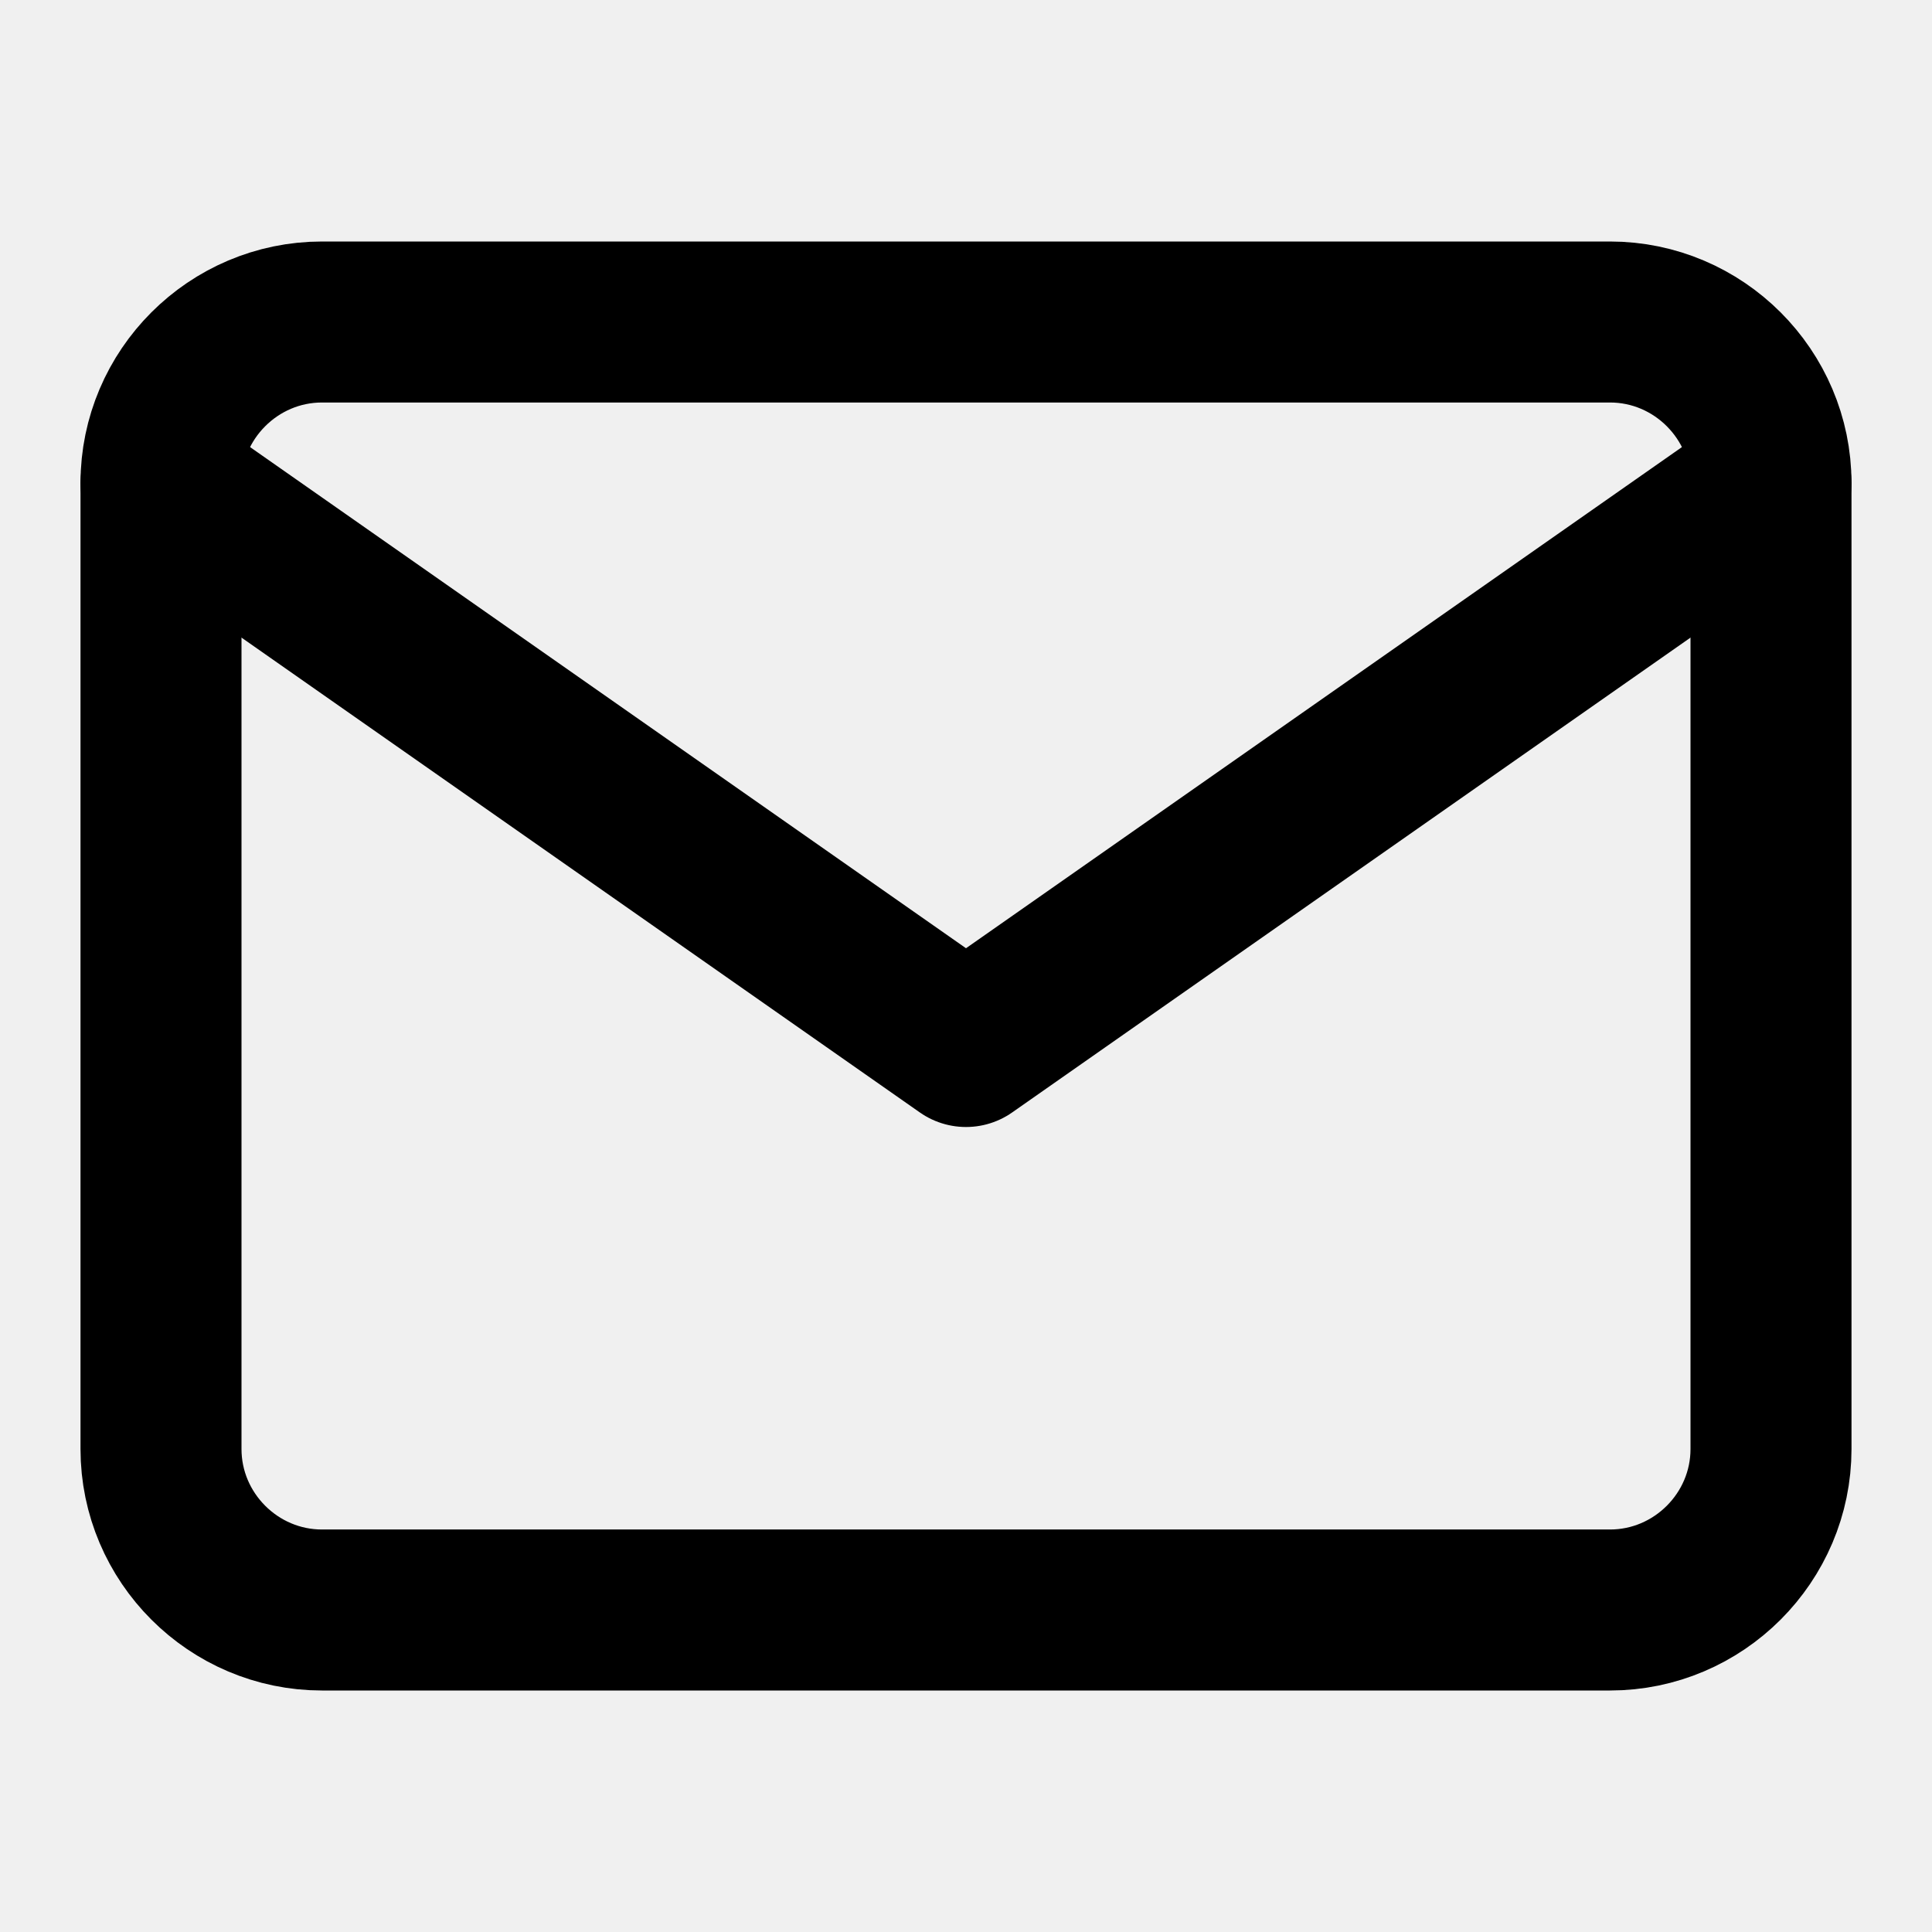
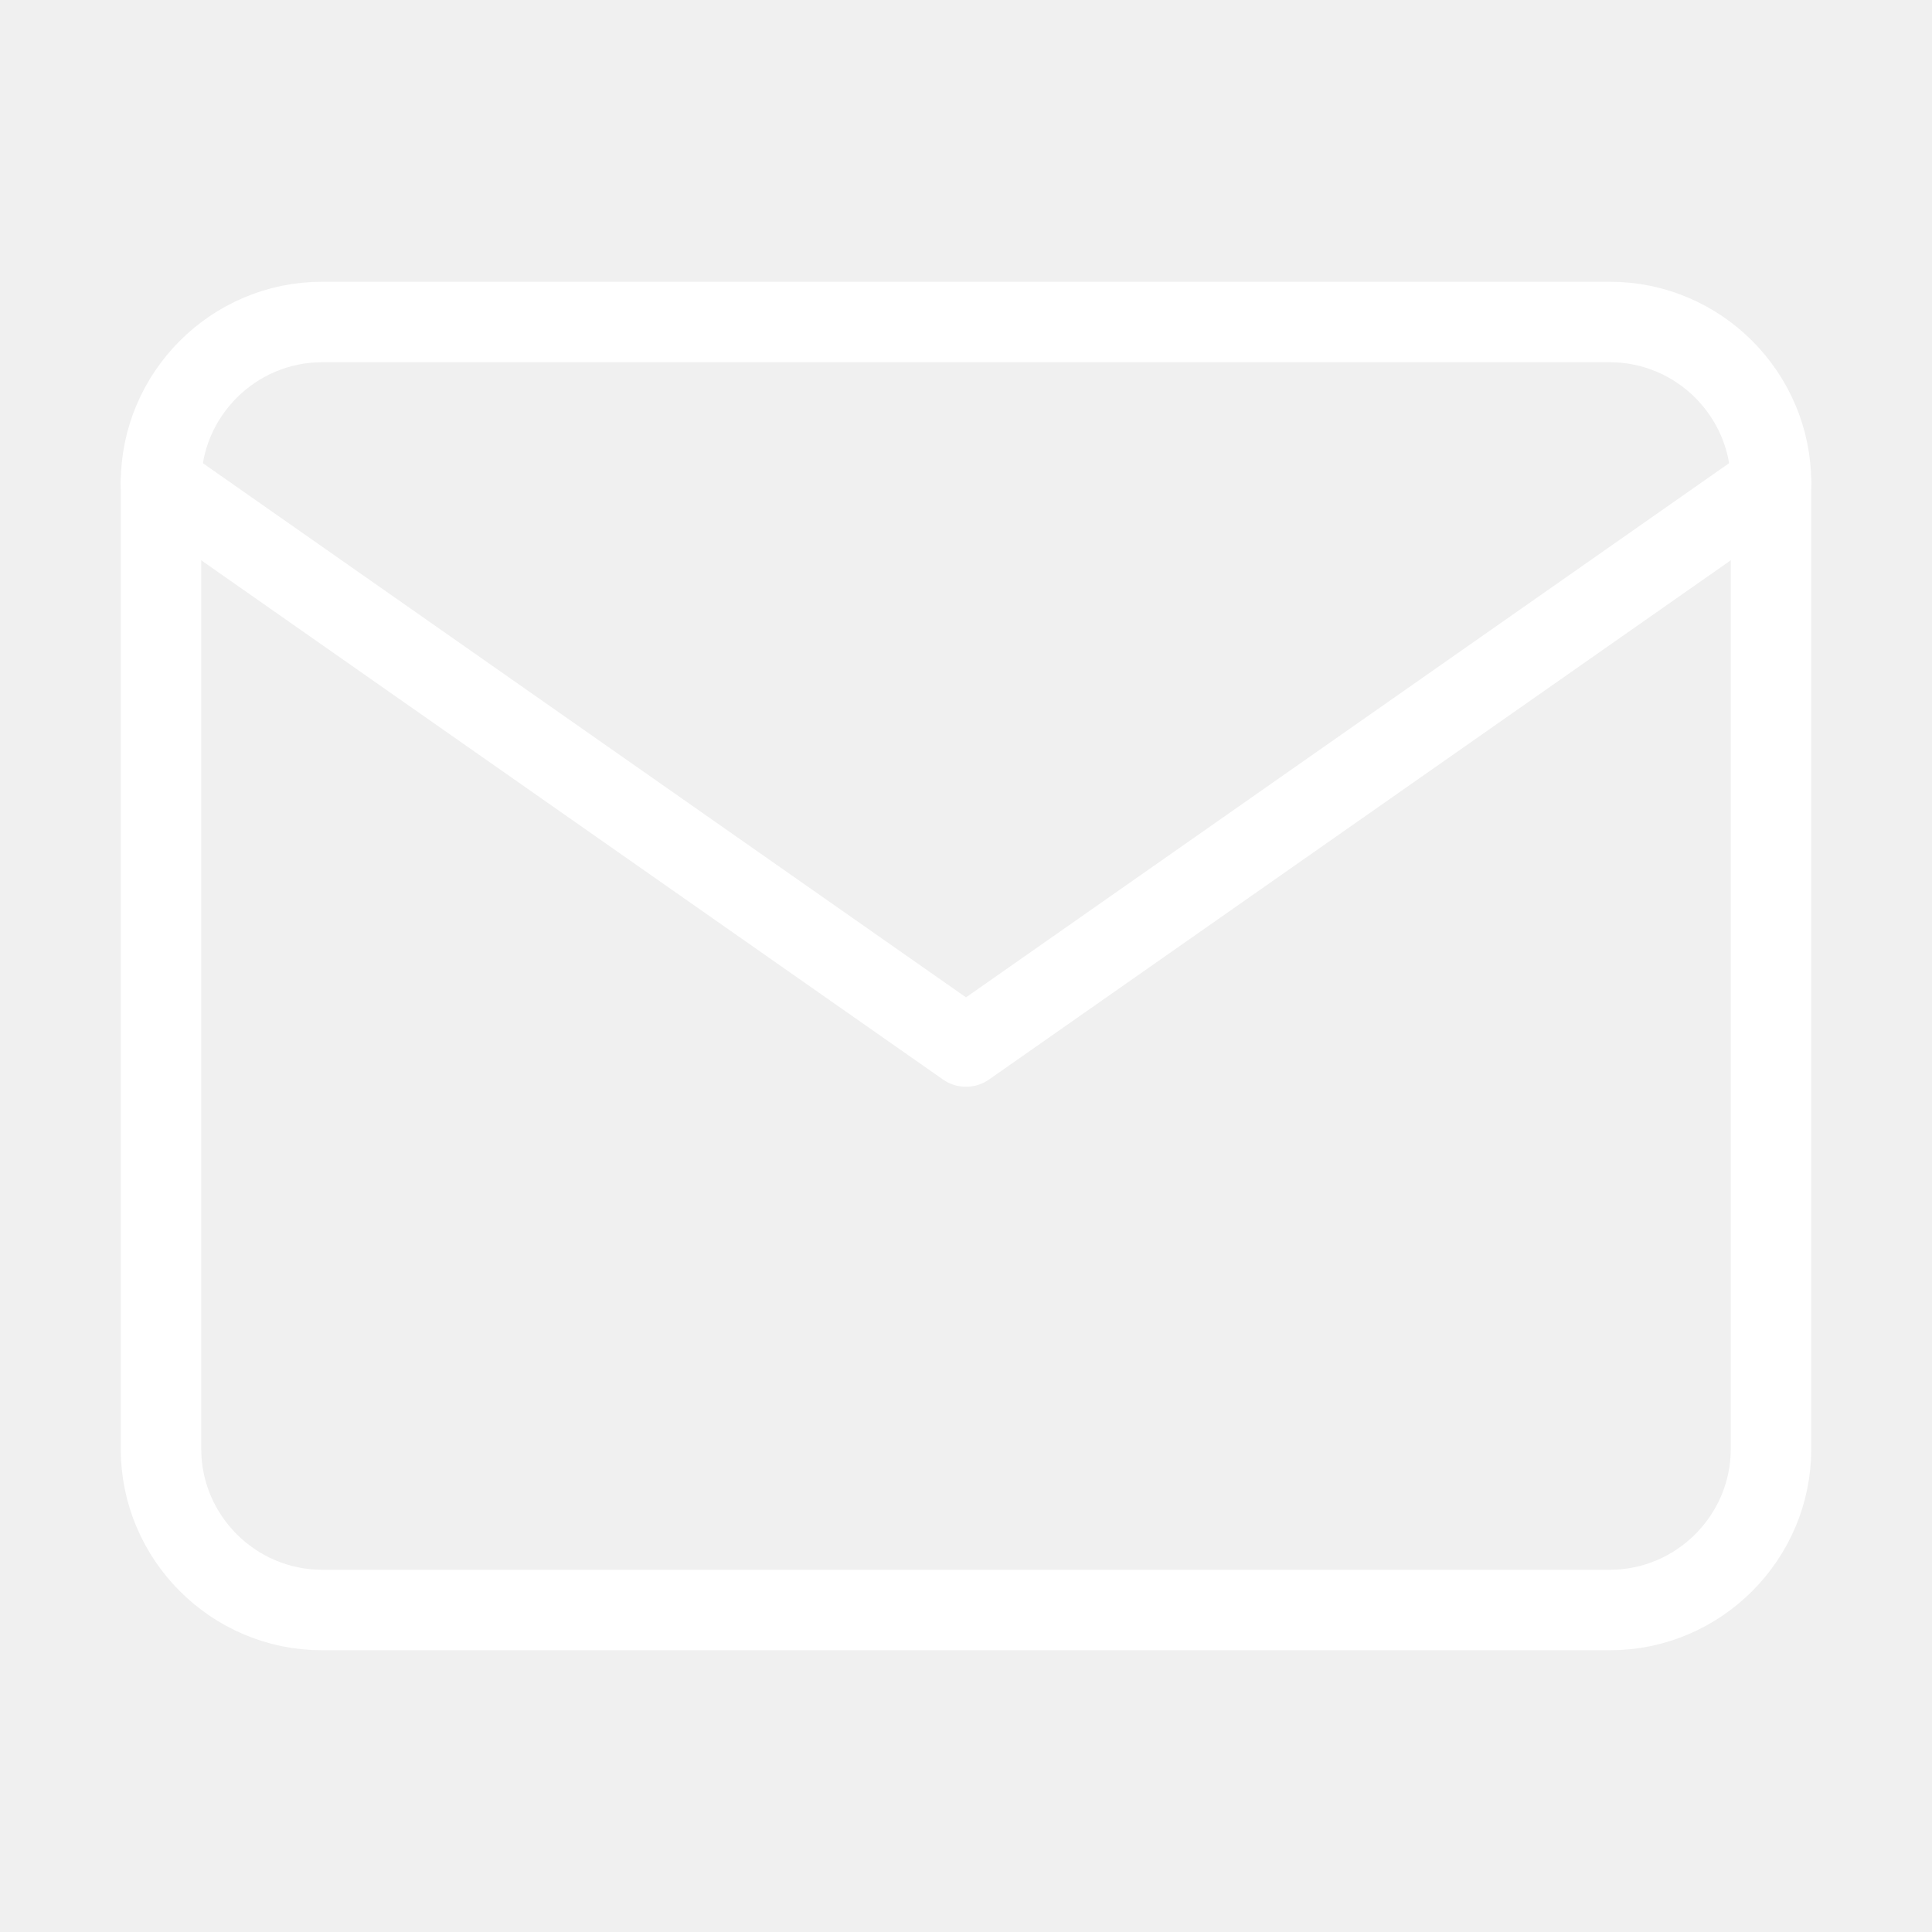
- <svg xmlns="http://www.w3.org/2000/svg" width="24" height="24" viewBox="0 0 24 24" fill="none" stroke="black" stroke-width="2" stroke-linecap="round" stroke-linejoin="round" class="feather feather-mail">
+ <svg xmlns="http://www.w3.org/2000/svg" width="24" height="24" viewBox="0 0 24 24" fill="none" stroke="white" stroke-width="1" stroke-linecap="round" stroke-linejoin="round" class="feather feather-mail">
  <path d="M4 4h16c1.1 0 2 .9 2 2v12c0 1.1-.9 2-2 2H4c-1.1 0-2-.9-2-2V6c0-1.1.9-2 2-2z" />
  <polyline points="22,6 12,13 2,6" />
</svg>
